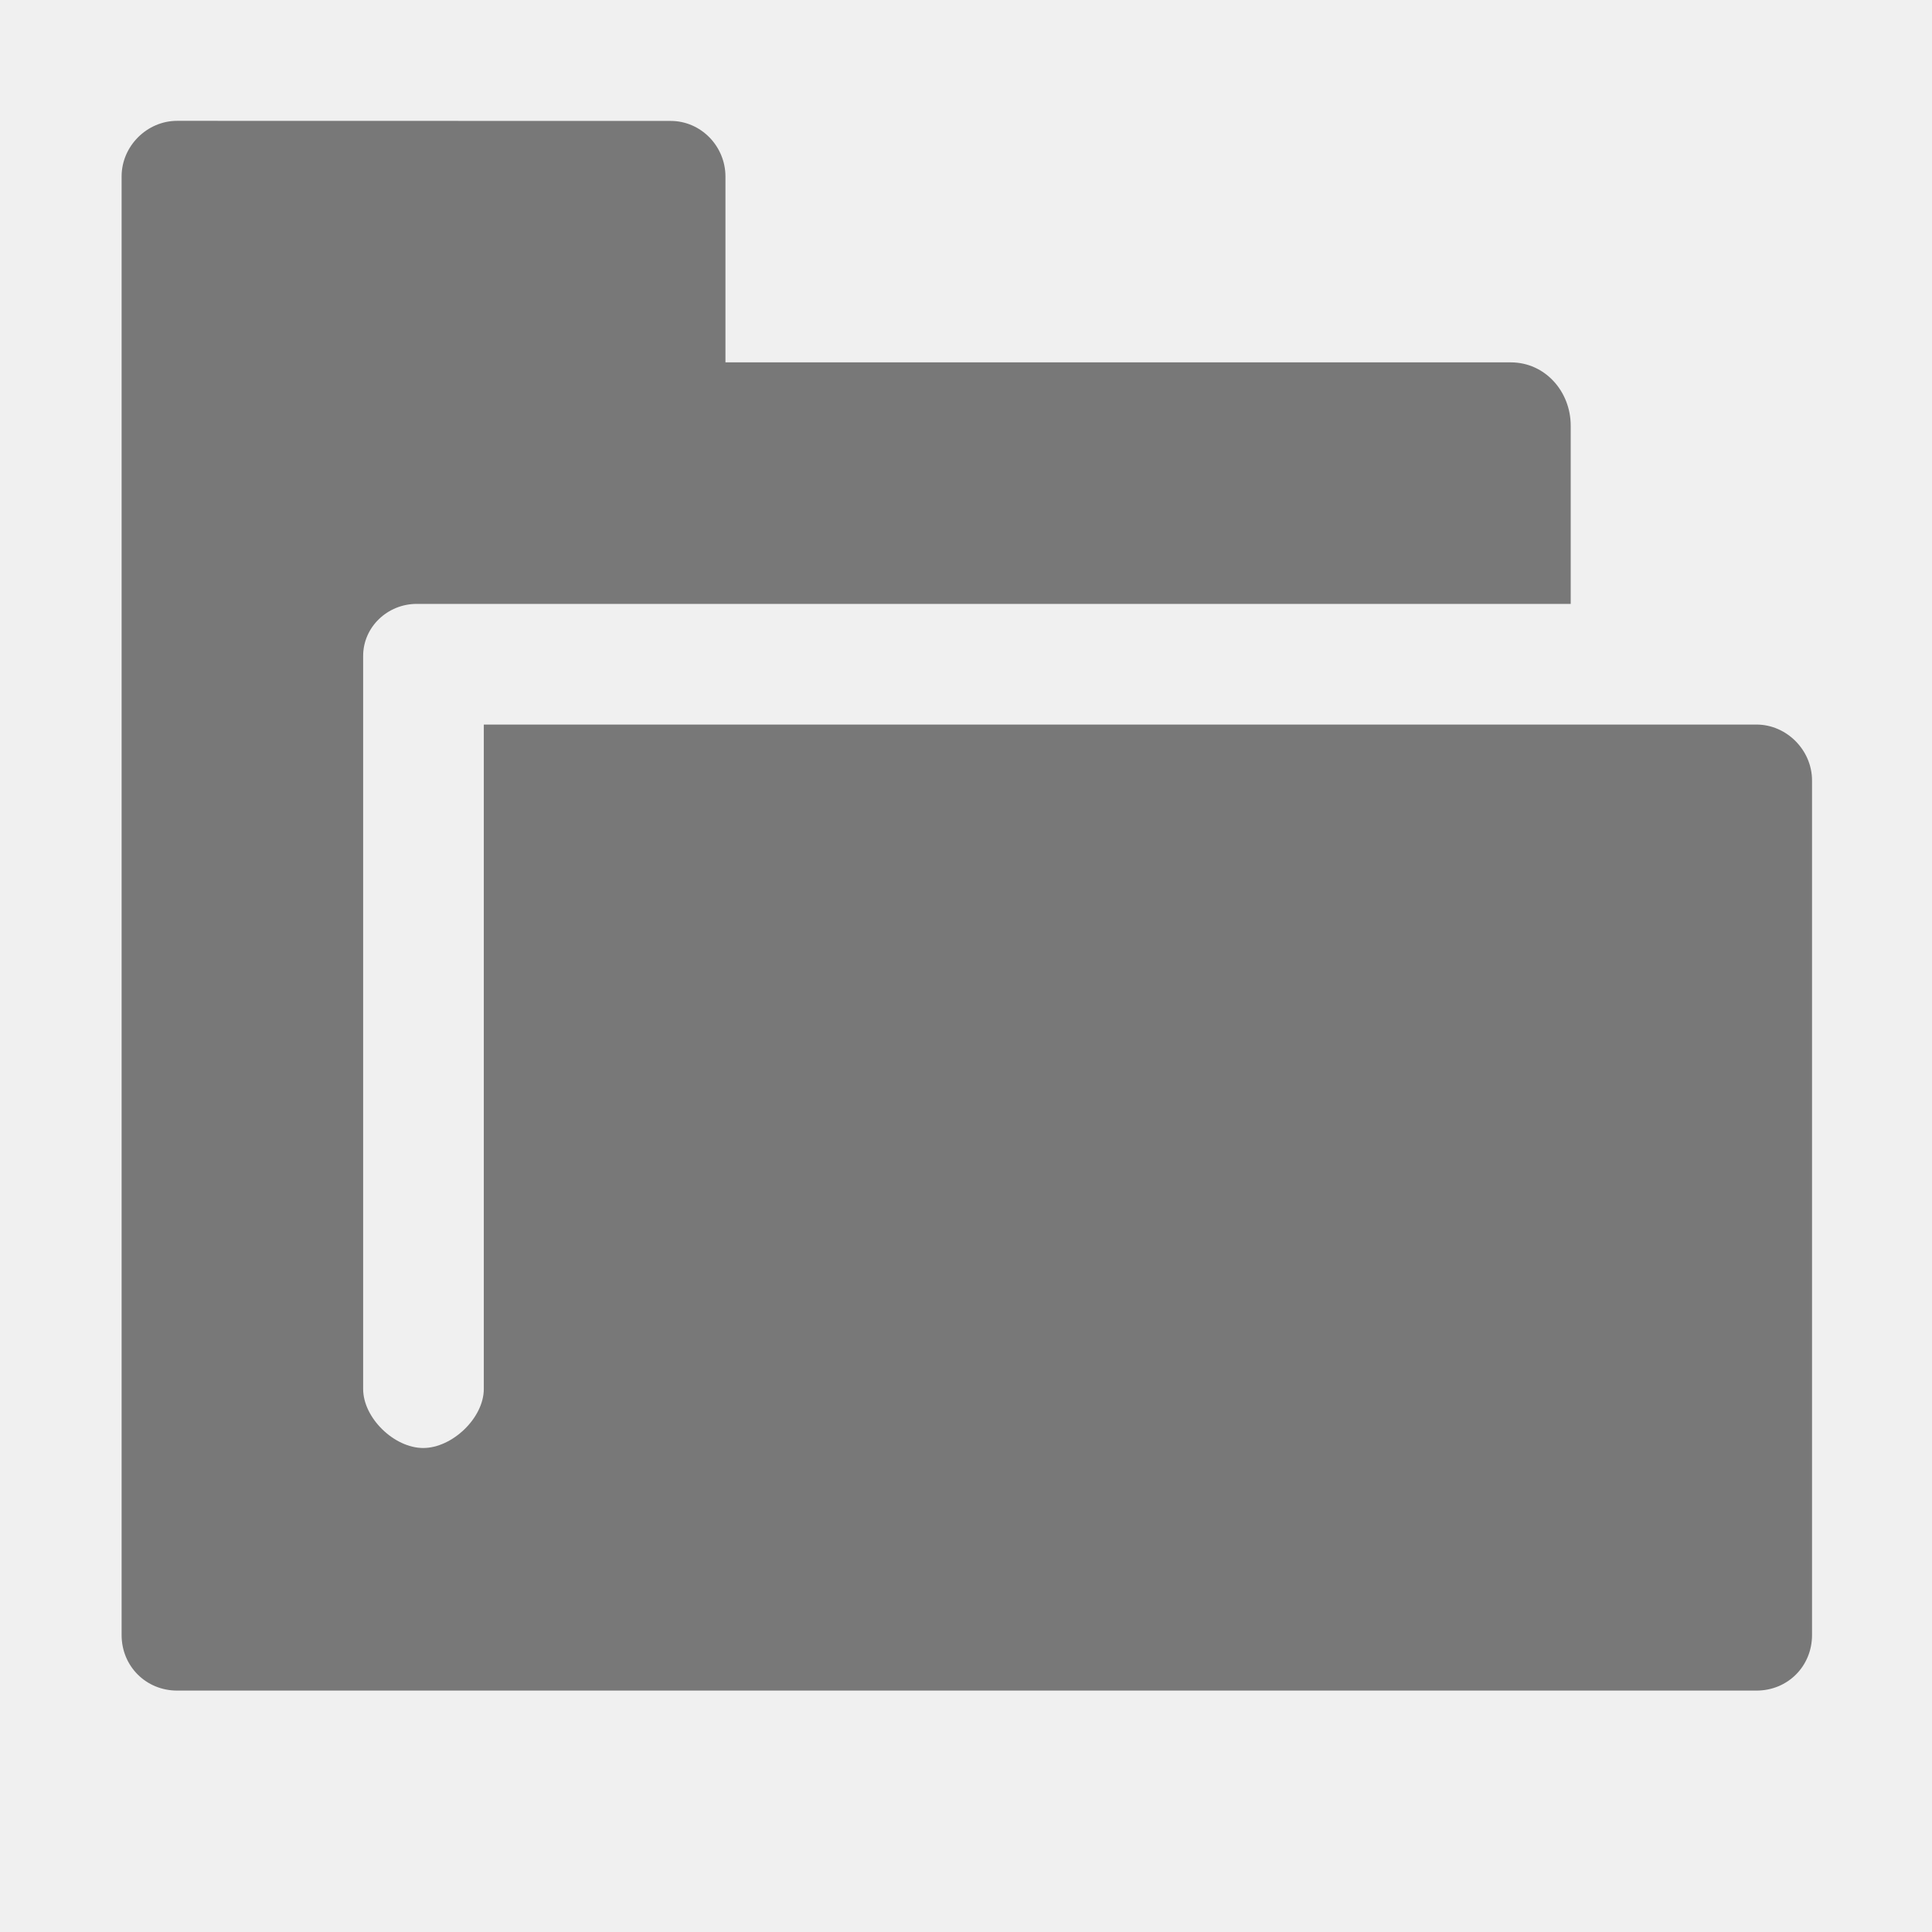
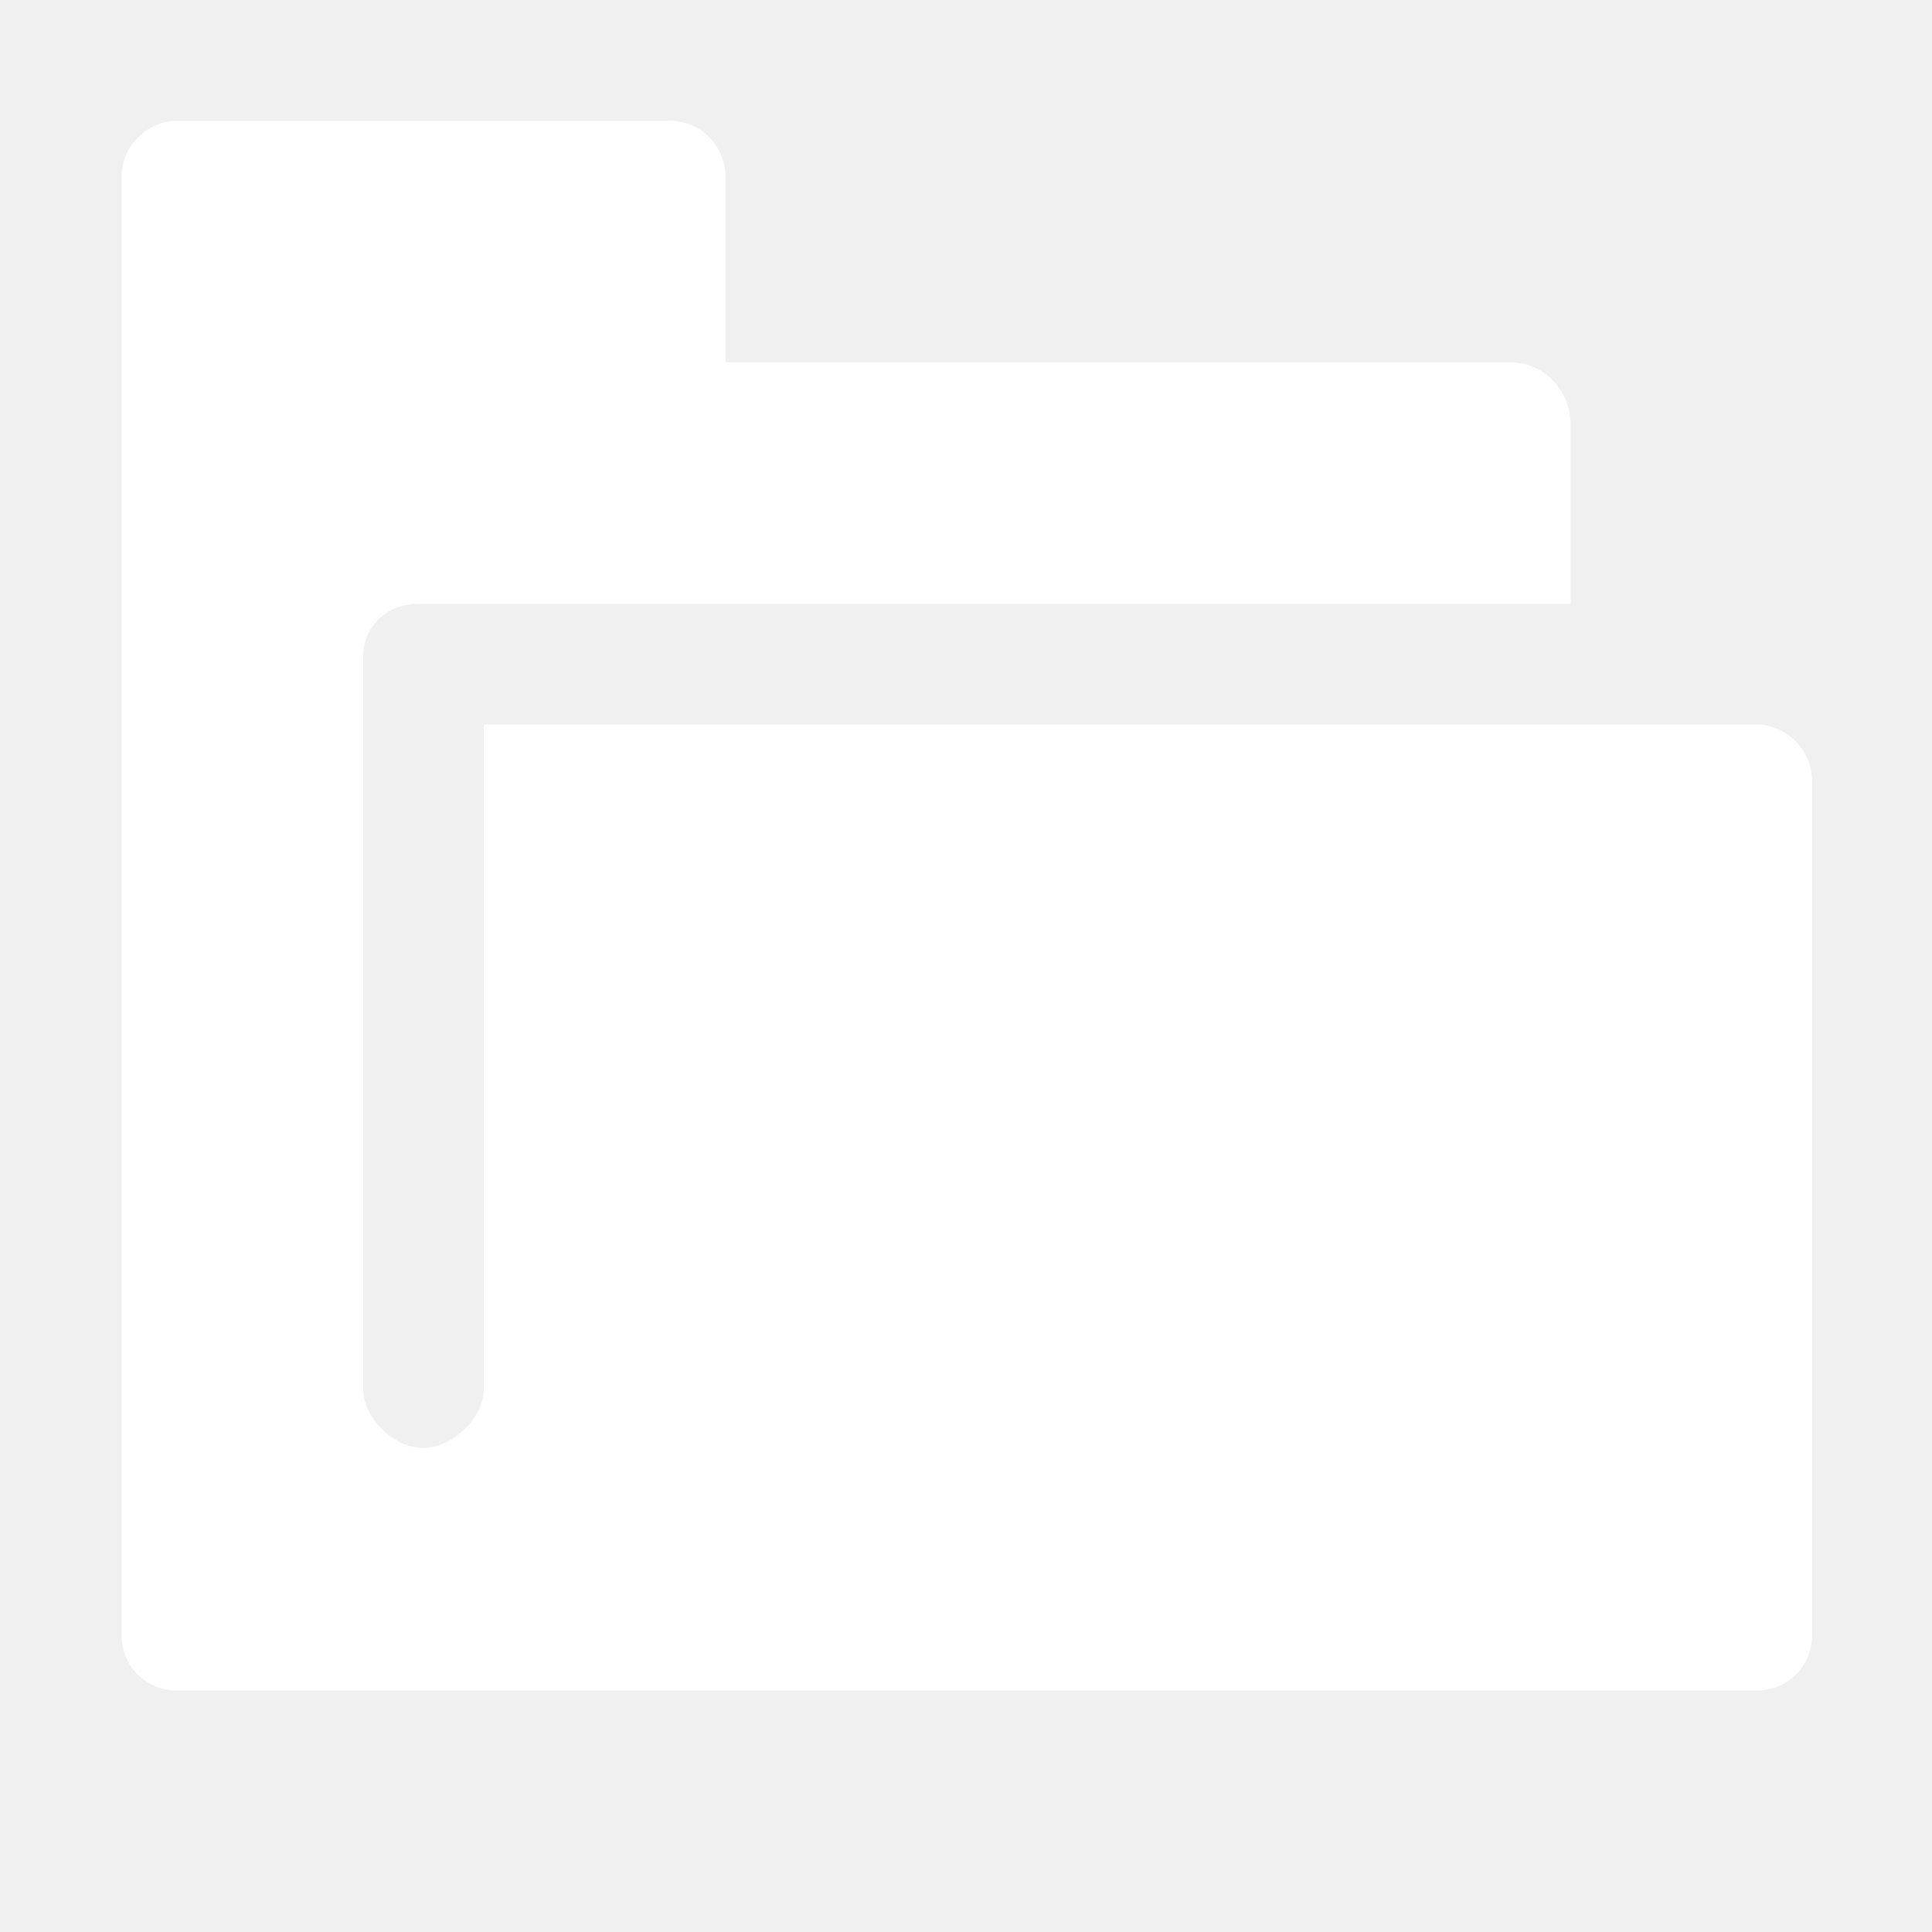
<svg xmlns="http://www.w3.org/2000/svg" height="16" width="16" version="1.0">
-   <g opacity=".5" fill-rule="evenodd" transform="matrix(.86667 0 0 .86667 -172.04 -864.43)">
-     <path d="m200.2 998.57c-0.289 0-0.531 0.242-0.531 0.531v13.938c0 0.298 0.233 0.531 0.531 0.531h15.091c0.299 0 0.531-0.233 0.531-0.531l0-8.166c0-0.289-0.242-0.534-0.531-0.534h-12.161l-0 6.349c0 0.277-0.302 0.564-0.579 0.564s-0.574-0.287-0.574-0.564l0-7.005c0-0.277 0.234-0.497 0.511-0.497h2.651l8.377 0-0-1.703c0-0.327-0.245-0.605-0.573-0.605h-7.504v-1.776c0-0.289-0.234-0.531-0.523-0.531z" fill-rule="evenodd" />
+   <g fill-rule="evenodd" transform="matrix(.86667 0 0 .86667 -172.04 -864.43)" fill="#fff">
+     <path d="m200.2 998.57c-0.289 0-0.531 0.242-0.531 0.531v13.938c0 0.298 0.233 0.531 0.531 0.531h15.091c0.299 0 0.531-0.233 0.531-0.531l0-8.166c0-0.289-0.242-0.534-0.531-0.534h-12.161l-0 6.349c0 0.277-0.302 0.564-0.579 0.564s-0.574-0.287-0.574-0.564l0-7.005c0-0.277 0.234-0.497 0.511-0.497h2.651l8.377 0-0-1.703c0-0.327-0.245-0.605-0.573-0.605h-7.504v-1.776c0-0.289-0.234-0.531-0.523-0.531z" fill-rule="evenodd" fill="#fff" />
  </g>
</svg>
